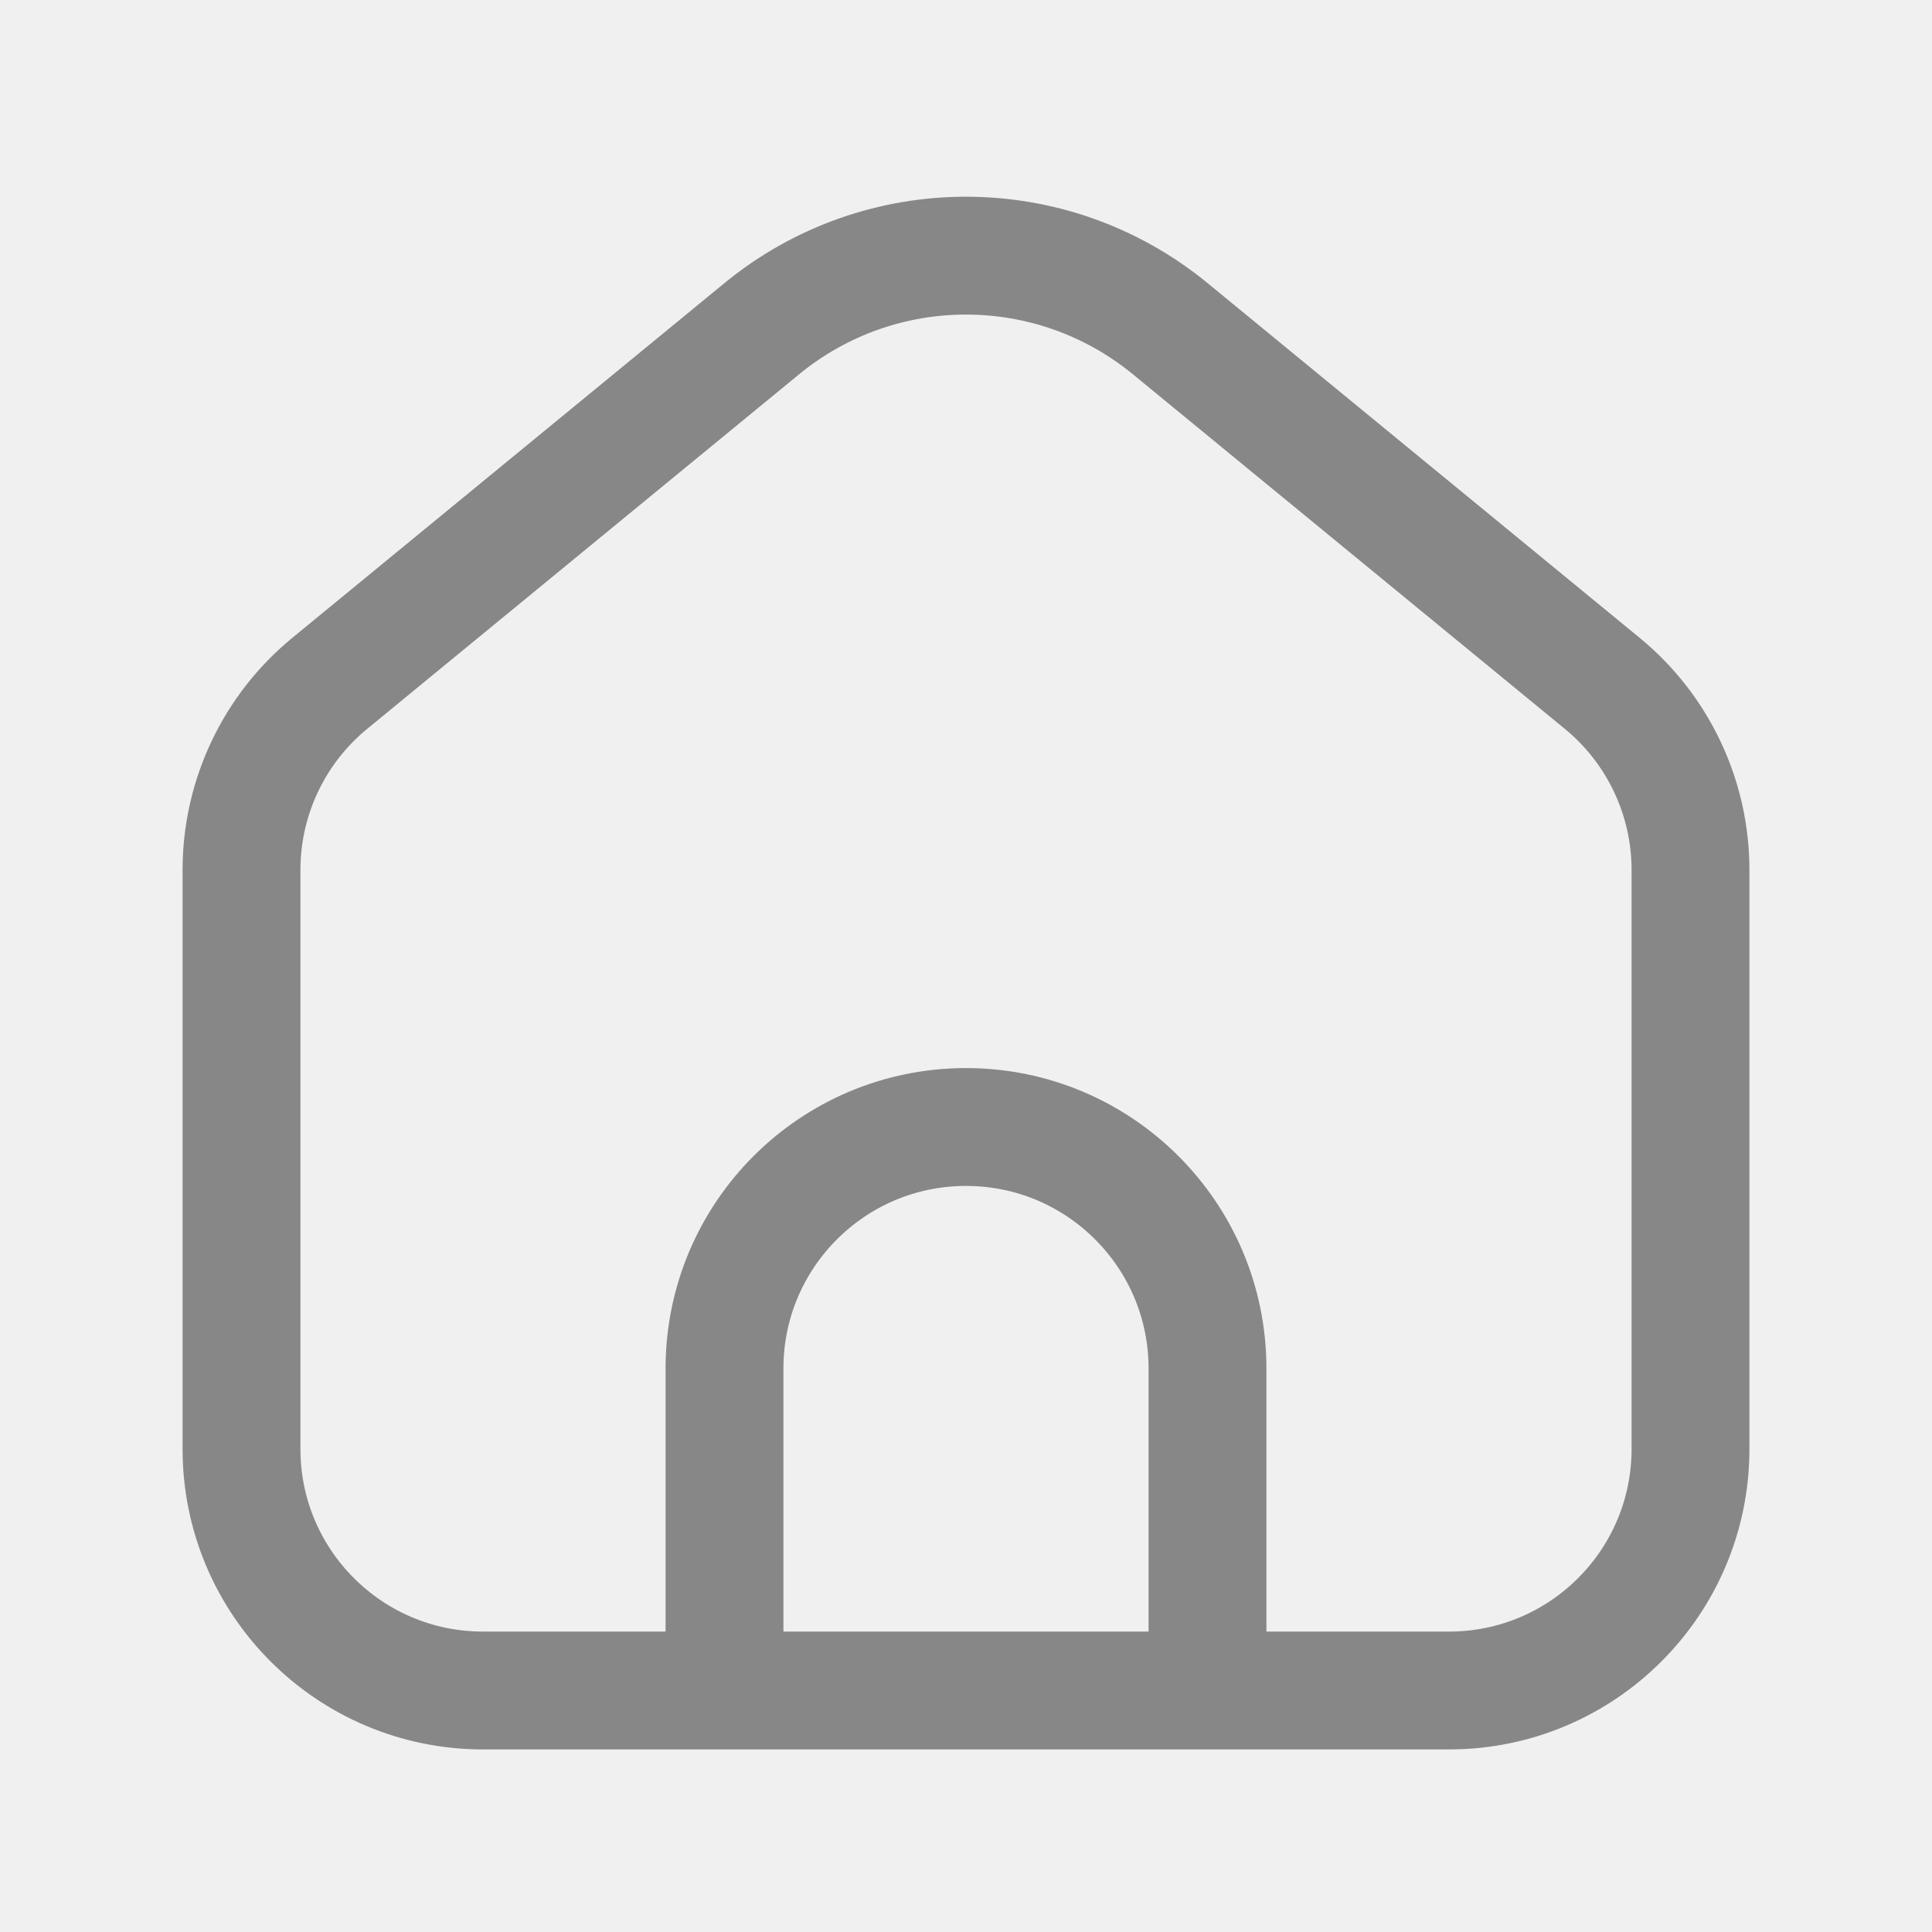
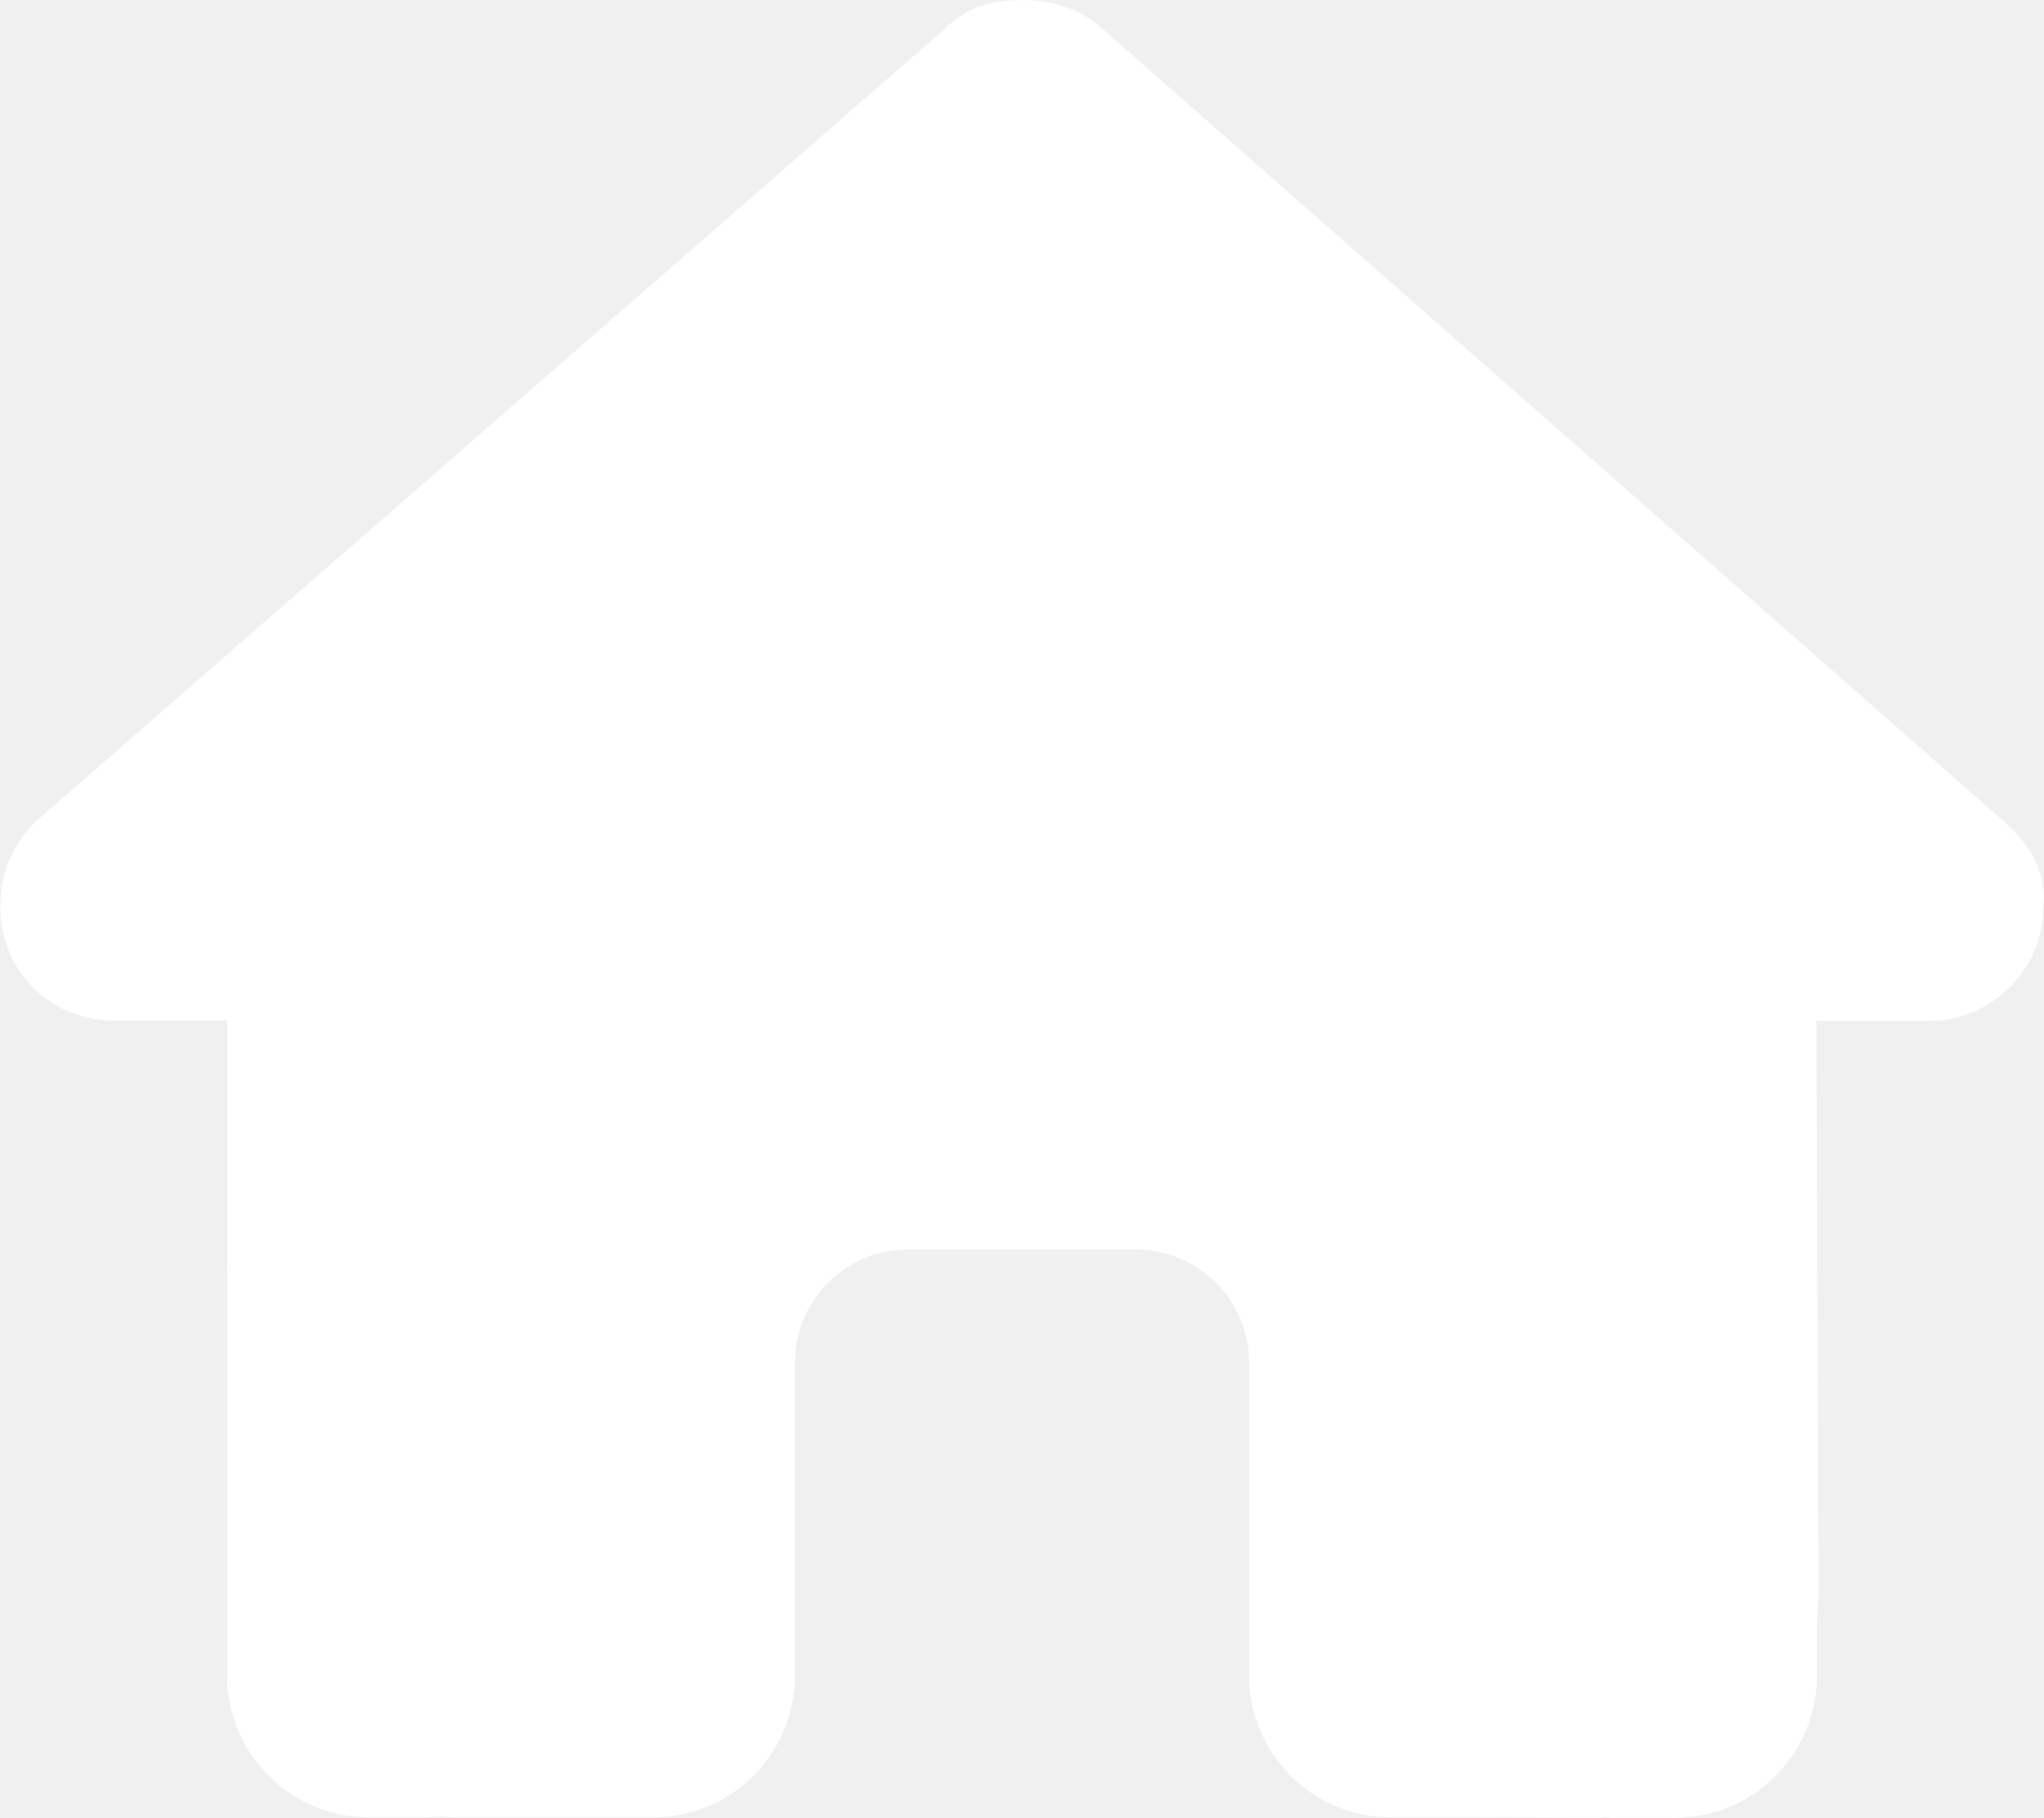
- <svg xmlns="http://www.w3.org/2000/svg" width="100px" height="100px" viewBox="0 0 24 24" fill="none">
-   <g id="SVGRepo_bgCarrier" stroke-width="0" />
-   <g id="SVGRepo_tracerCarrier" stroke-linecap="round" stroke-linejoin="round" />
-   <g id="SVGRepo_iconCarrier">
-     <path d="M3 10.807C3 9.909 3.402 9.059 4.096 8.489L9.462 4.084C10.937 2.873 13.063 2.873 14.538 4.084L19.904 8.489C20.598 9.059 21 9.909 21 10.807V18C21 19.657 19.657 21 18 21H6C4.343 21 3 19.657 3 18V10.807Z" stroke="#878787" stroke-width="1.464" />
-     <path d="M15 21V17C15 15.343 13.657 14 12 14C10.343 14 9 15.343 9 17V21" stroke="#878787" stroke-width="1.464" />
-   </g>
+ <svg xmlns="http://www.w3.org/2000/svg" viewBox="0 0 576 512">
+   <path fill="#ffffff" d="M575.8 255.5c0 18-15 32.1-32 32.1l-32 0 .7 160.2c0 2.7-.2 5.4-.5 8.1l0 16.2c0 22.1-17.9 40-40 40l-16 0c-1.1 0-2.2 0-3.3-.1c-1.4 .1-2.8 .1-4.2 .1L416 512l-24 0c-22.1 0-40-17.9-40-40l0-24 0-64c0-17.7-14.3-32-32-32l-64 0c-17.7 0-32 14.3-32 32l0 64 0 24c0 22.1-17.9 40-40 40l-24 0-31.9 0c-1.5 0-3-.1-4.5-.2c-1.2 .1-2.4 .2-3.6 .2l-16 0c-22.1 0-40-17.9-40-40l0-112c0-.9 0-1.9 .1-2.8l0-69.7-32 0c-18 0-32-14-32-32.1c0-9 3-17 10-24L266.4 8c7-7 15-8 22-8s15 2 21 7L564.8 231.5c8 7 12 15 11 24z" />
</svg>
